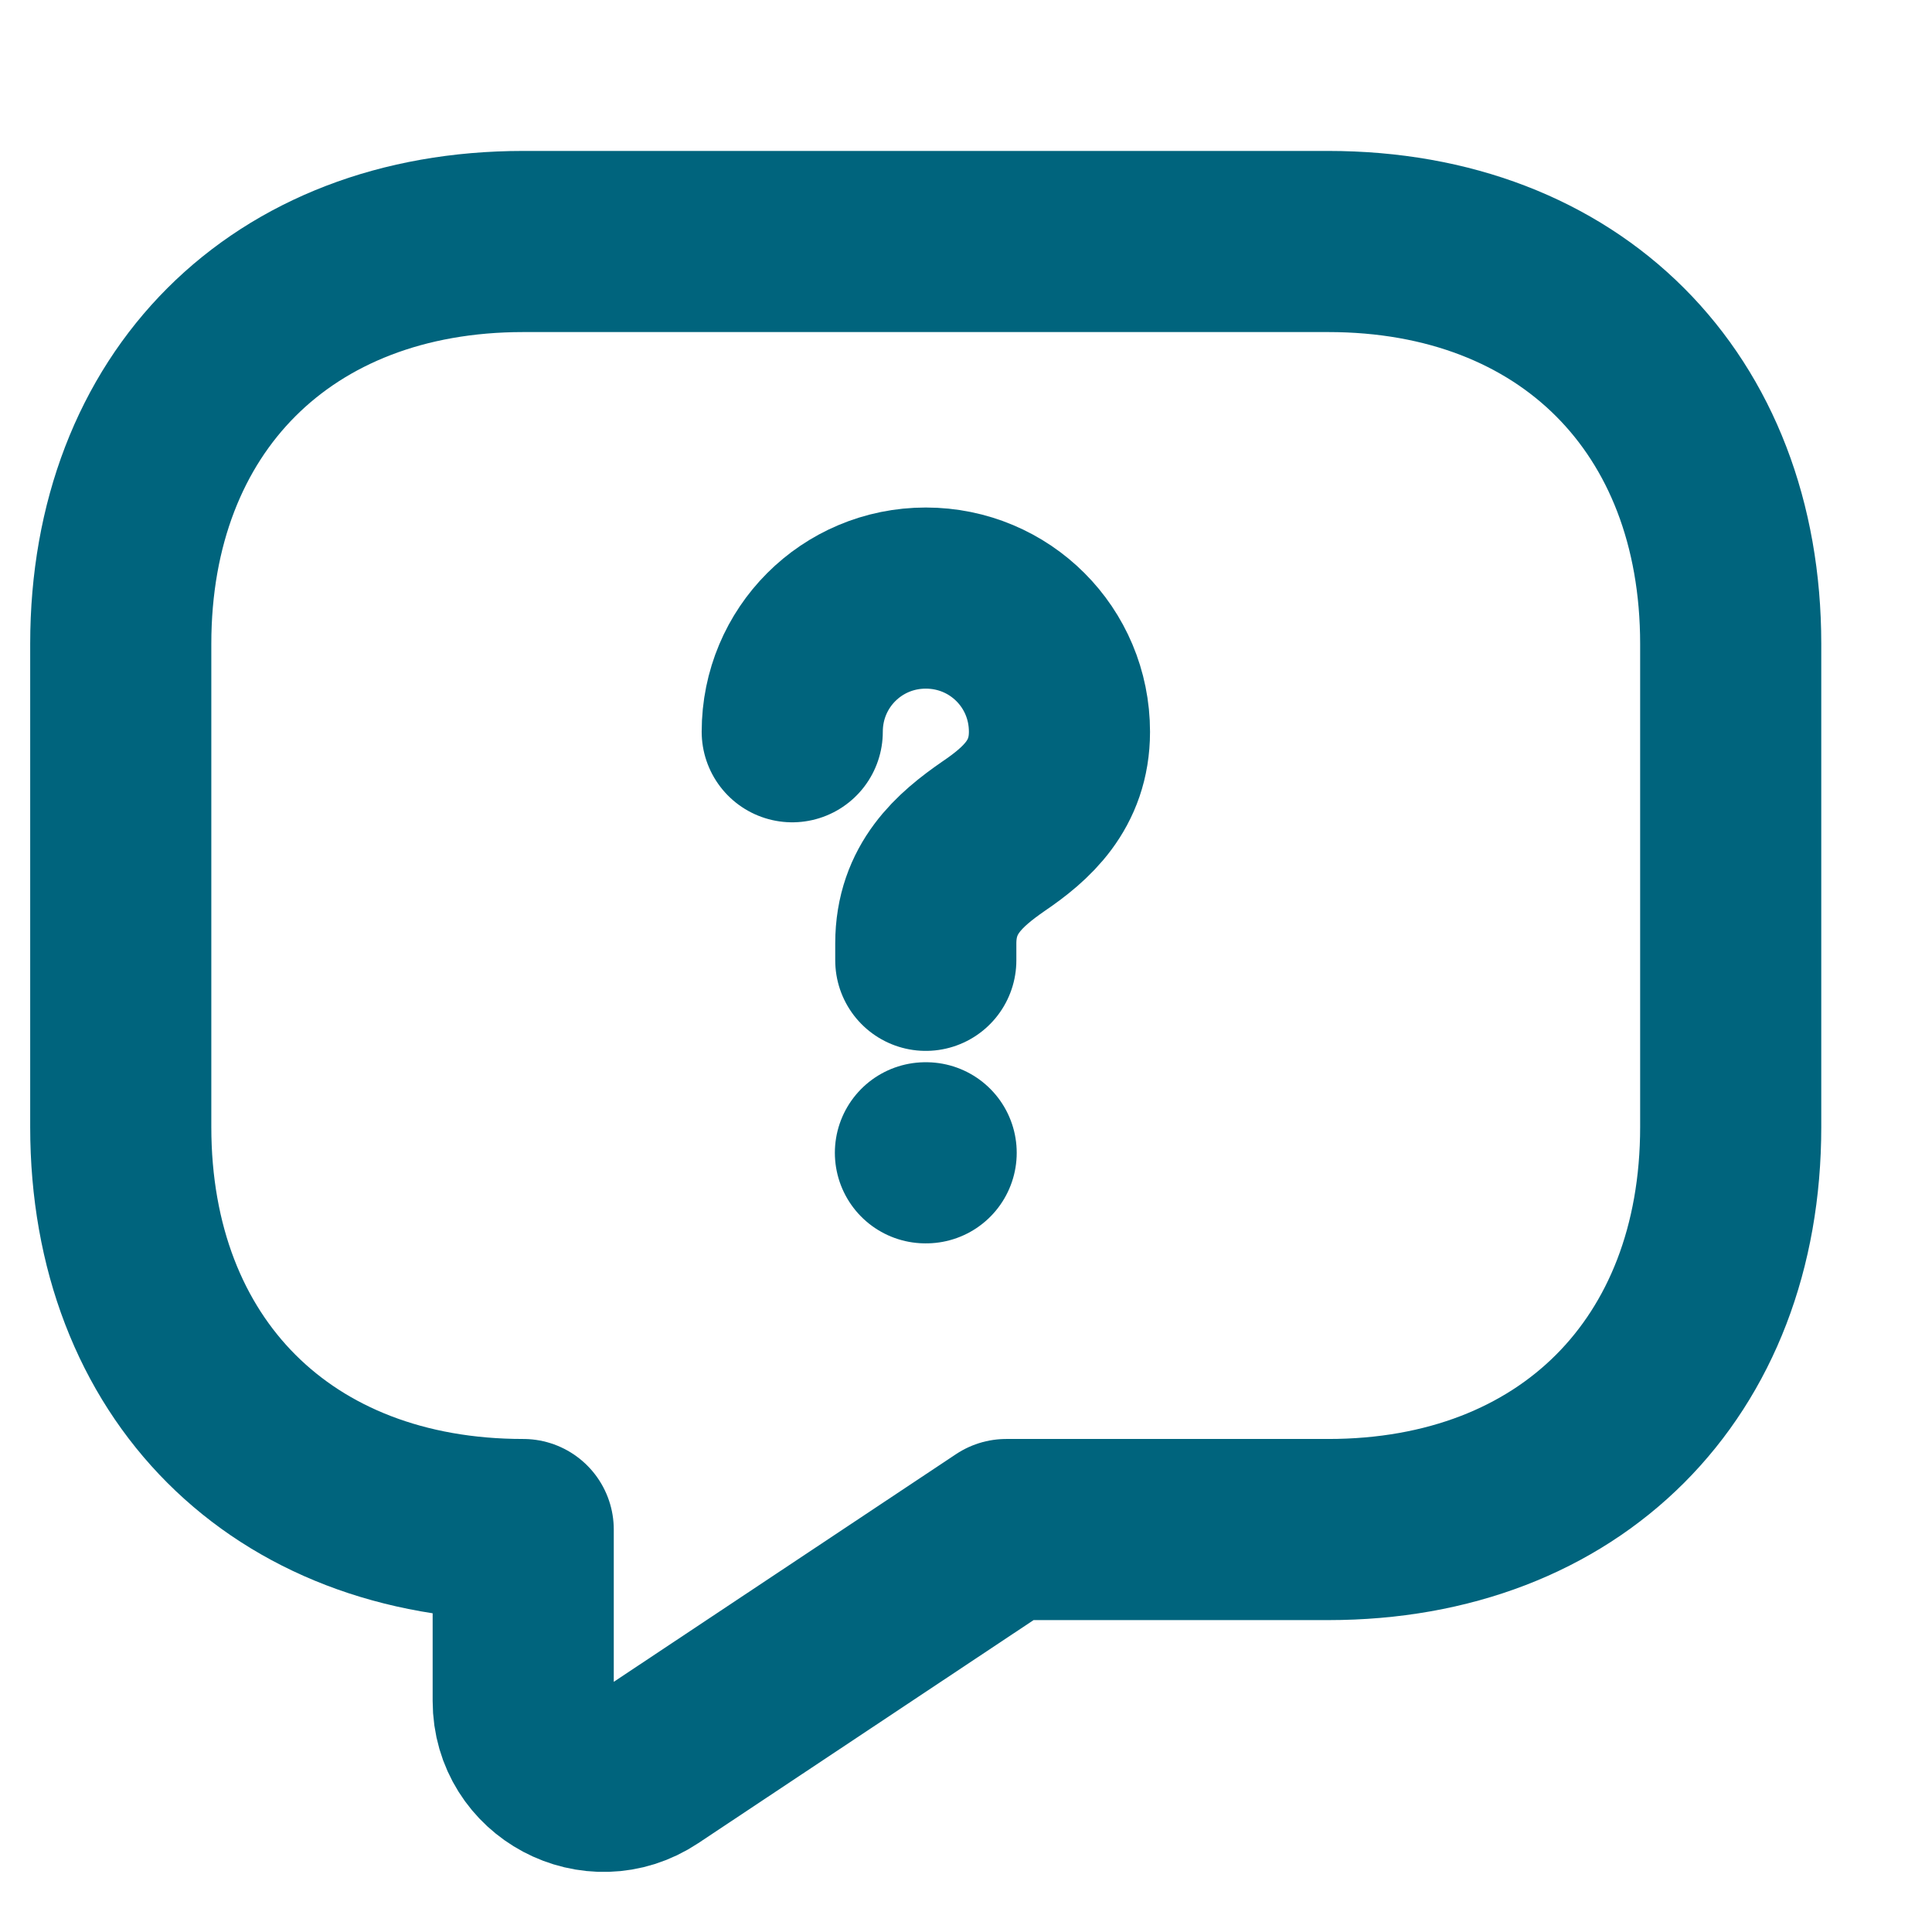
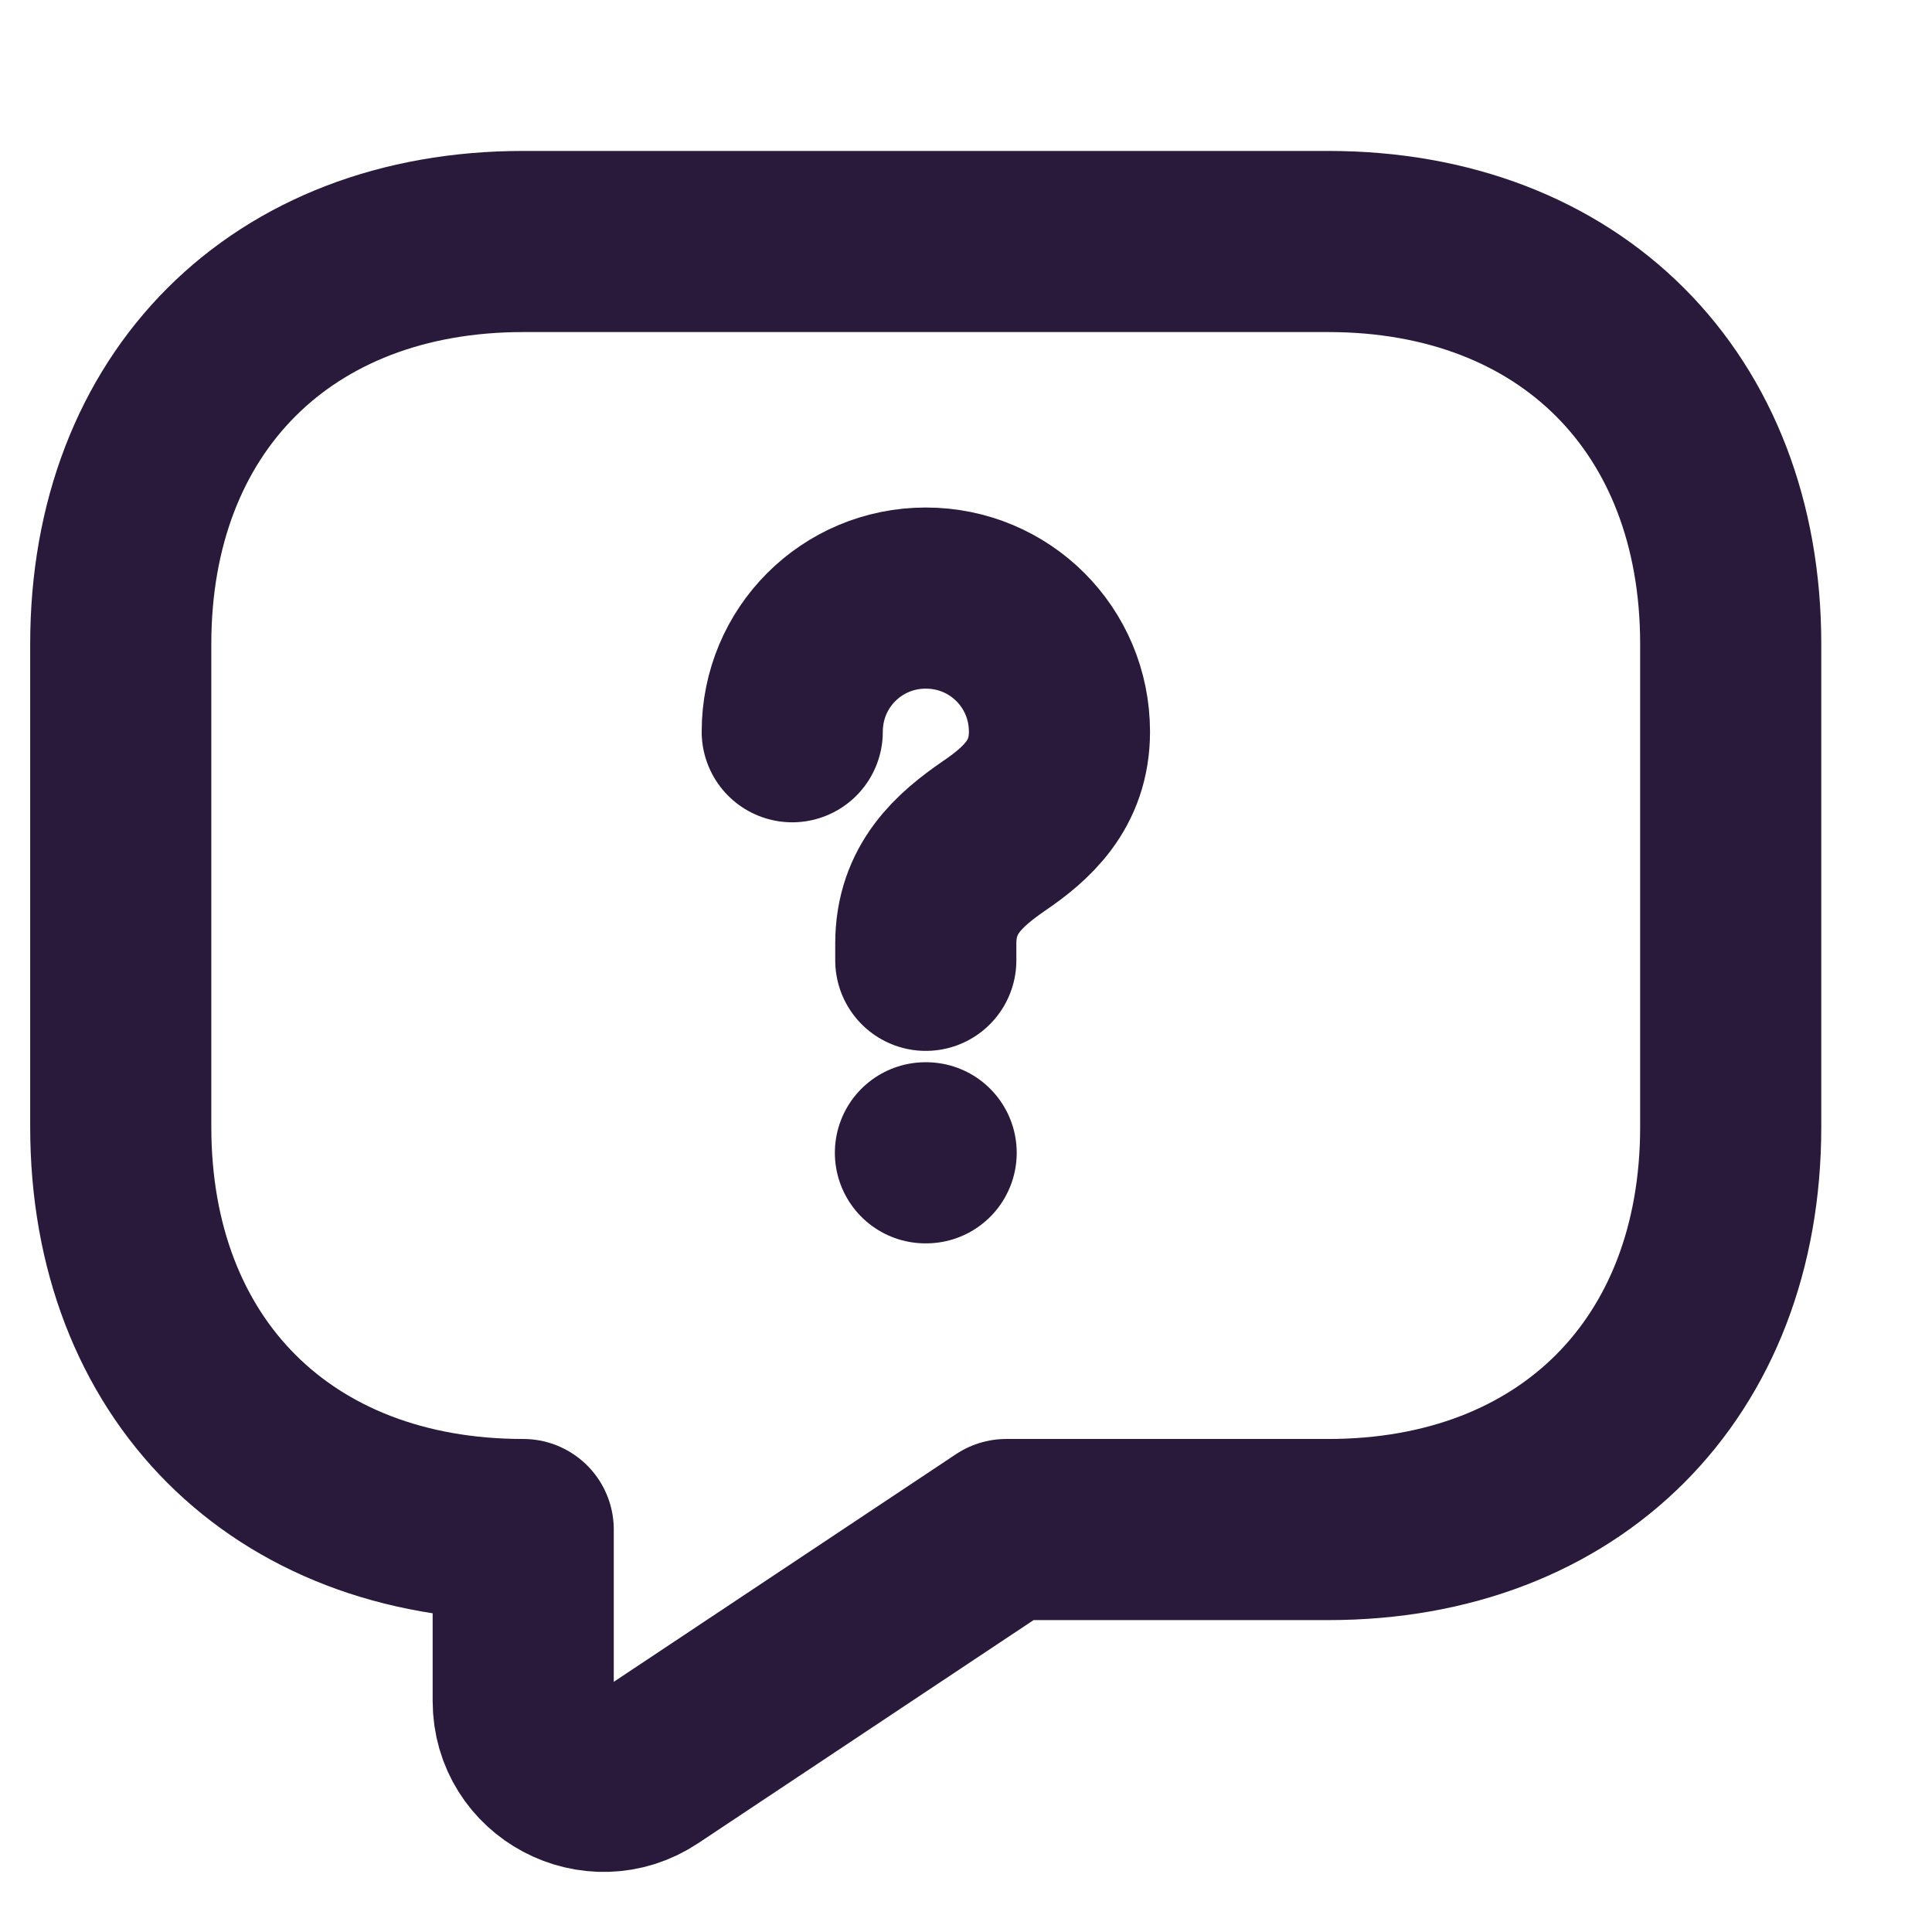
<svg xmlns="http://www.w3.org/2000/svg" width="16" height="16" viewBox="0 0 16 16" fill="none">
-   <path d="M11 12.667H8.333L5.367 14.64C4.927 14.933 4.333 14.62 4.333 14.087V12.667C2.333 12.667 1 11.333 1 9.333V5.333C1 3.333 2.333 2 4.333 2H11C13 2 14.333 3.333 14.333 5.333V9.333C14.333 11.333 13 12.667 11 12.667Z" stroke="#00647D" stroke-width="1.5" stroke-miterlimit="10" stroke-linecap="round" stroke-linejoin="round" />
-   <path d="M7.667 7.953V7.813C7.667 7.36 7.947 7.12 8.227 6.926C8.501 6.74 8.774 6.5 8.774 6.06C8.774 5.446 8.281 4.953 7.667 4.953C7.054 4.953 6.561 5.446 6.561 6.06" stroke="#00647D" stroke-width="1.5" stroke-linecap="round" stroke-linejoin="round" />
-   <path d="M7.664 9.547H7.67" stroke="#00647D" stroke-width="1.5" stroke-linecap="round" stroke-linejoin="round" />
+   <path d="M11 12.667H8.333L5.367 14.64C4.927 14.933 4.333 14.62 4.333 14.087V12.667C2.333 12.667 1 11.333 1 9.333V5.333C1 3.333 2.333 2 4.333 2H11C13 2 14.333 3.333 14.333 5.333V9.333C14.333 11.333 13 12.667 11 12.667Z" stroke="#291a3c" stroke-width="1.5" stroke-miterlimit="10" stroke-linecap="round" stroke-linejoin="round" />
+   <path d="M7.667 7.953V7.813C7.667 7.36 7.947 7.12 8.227 6.926C8.501 6.74 8.774 6.5 8.774 6.06C8.774 5.446 8.281 4.953 7.667 4.953C7.054 4.953 6.561 5.446 6.561 6.06" stroke="#291a3c" stroke-width="1.5" stroke-linecap="round" stroke-linejoin="round" />
+   <path d="M7.664 9.547H7.67" stroke="#291a3c" stroke-width="1.5" stroke-linecap="round" stroke-linejoin="round" />
</svg>
